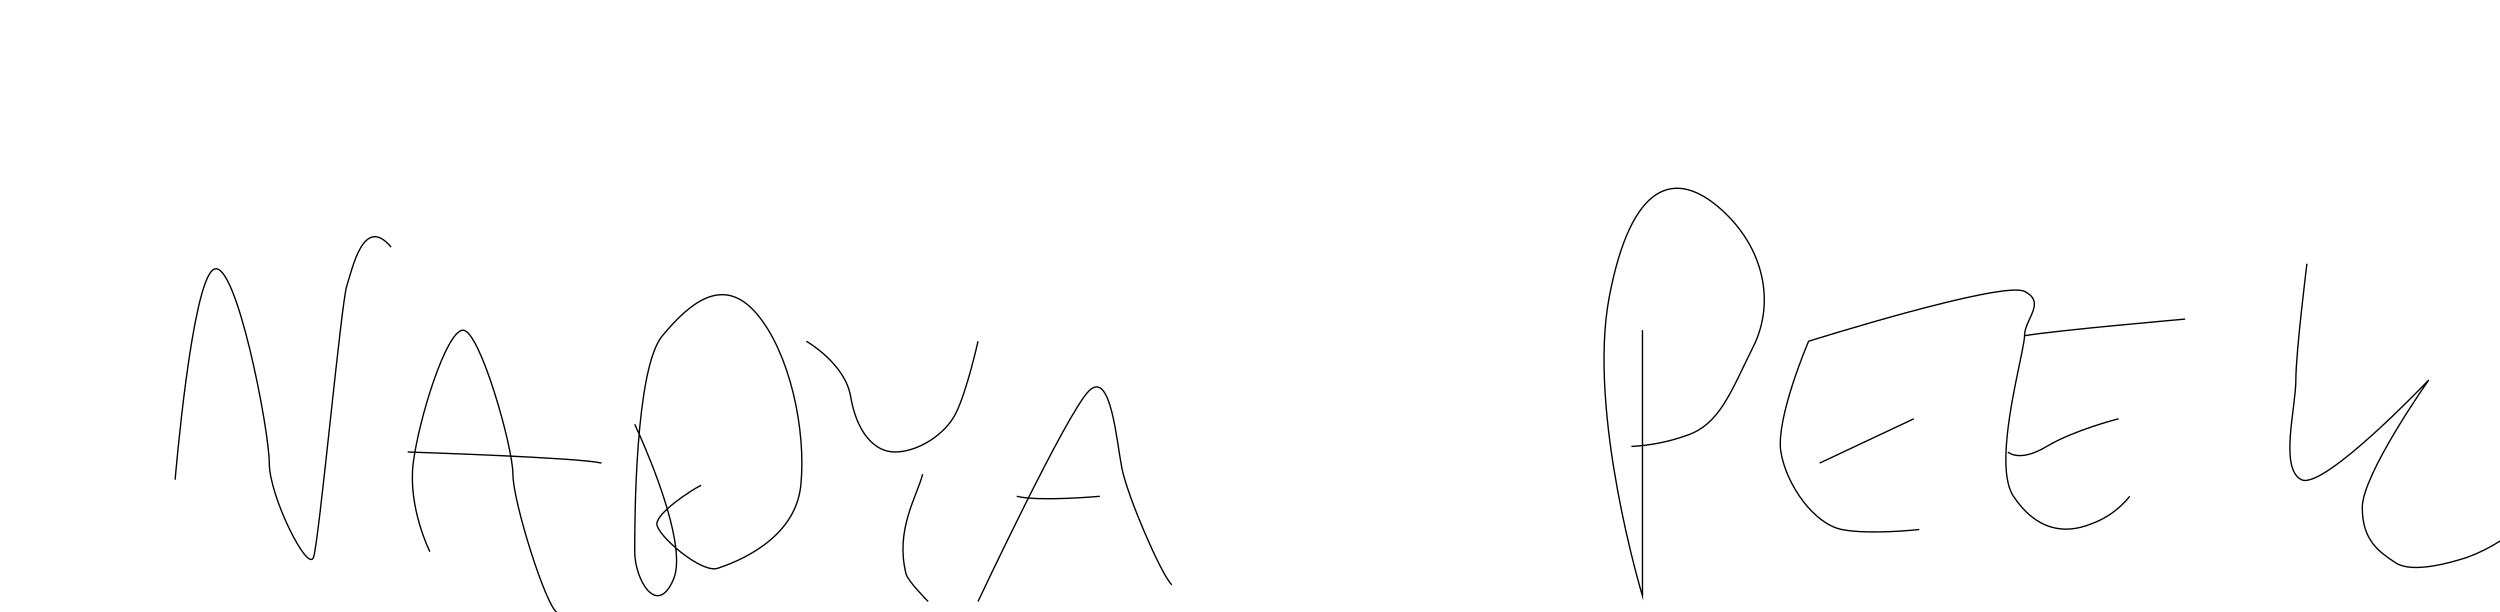
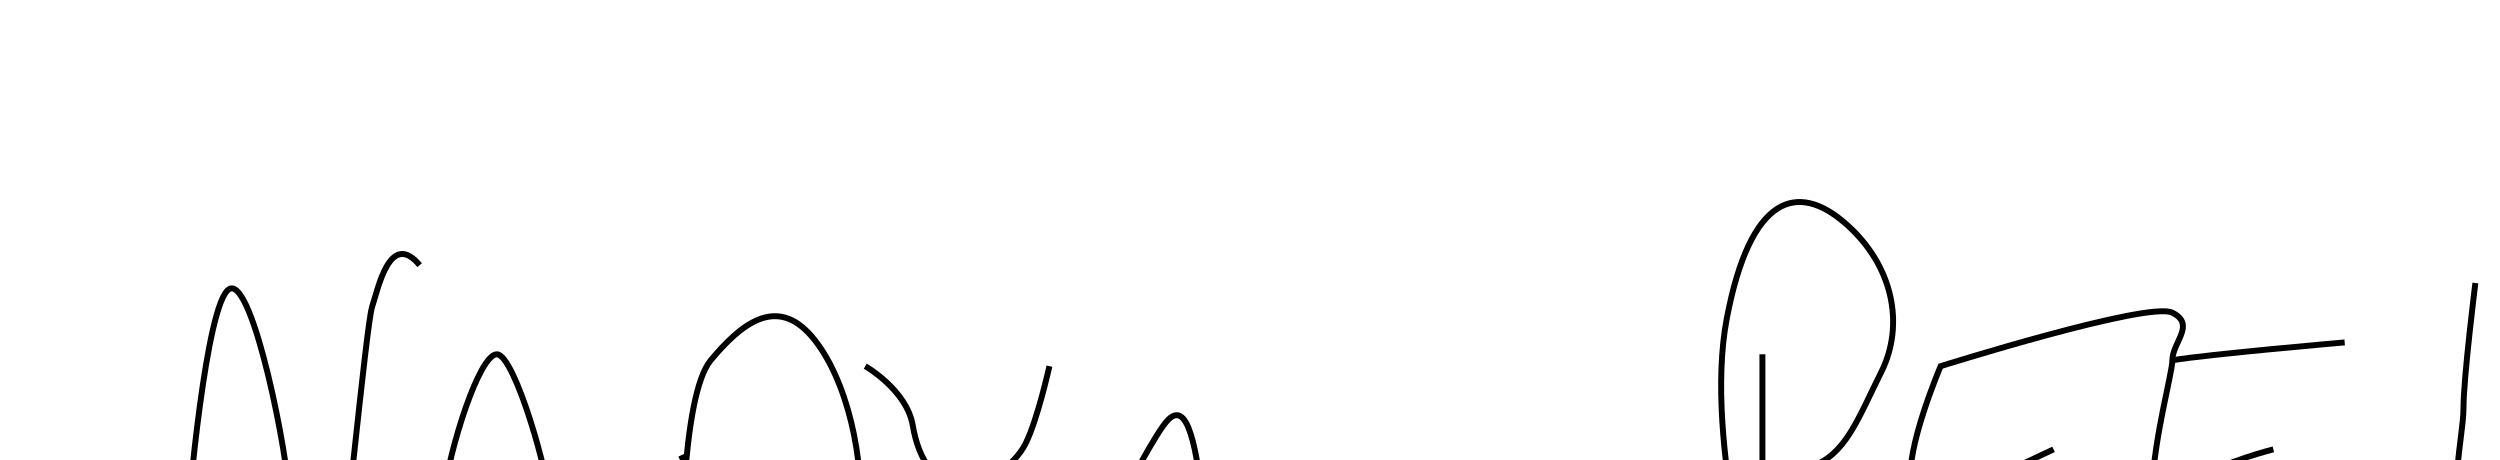
<svg xmlns="http://www.w3.org/2000/svg" id="Layer_2" data-name="Layer 2">
  <defs>
    <style>
      .cls-1 {
        fill: none;
        stroke: #000;
        stroke-miterlimit: 10;
-         stroke-width: 0.25px;
+         stroke-width: 1px;
      }
    </style>
  </defs>
  <path class="cls-1" d="M31.5,86.5s3-36,7-38,10,29,10,35,7,20,8,17,5-46,6-49,3-13,8-7" transform="translate(0.13 0.13)" />
  <path class="cls-1" d="M77.5,99.5s-4-8-3-16,6-24,9-24,9,21,9,26,6,24,8,25" transform="translate(0.13 0.13)" />
  <path class="cls-1" d="M73.5,81.5s31,1,35,2" transform="translate(0.13 0.13)" />
  <path class="cls-1" d="M114.5,76.5s5.62,11.81,7.17,20.67c.52,3,.58,5.58-.17,7.33-3,7-7,0-7-5s0-33,5-39,11-11,17-4,9,21,8,31-12,14-15,15-11-6-11-8,6-6,8-7" transform="translate(0.13 0.13)" />
  <path class="cls-1" d="M145.5,61.5s7,4,8,10,4,10,8,10,9-3,11-7,4-13,4-13" transform="translate(0.13 0.13)" />
  <path class="cls-1" d="M166.5,85.5c-1,4-5,10-3,18,.34,1.37,4,5,4,5" transform="translate(0.13 0.13)" />
  <path class="cls-1" d="M176.5,108.5s16-34,20-38,5,9,6,14,7,19,9,21" transform="translate(0.13 0.13)" />
  <path class="cls-1" d="M183.5,89.5c4,1,15,0,15,0" transform="translate(0.13 0.13)" />
  <path class="cls-1" d="M296.5,59.5v48s-10-33-6-54,12-23,20-16,10,17,6,25-6,14-12,16a35,35,0,0,1-10,2" transform="translate(0.13 0.13)" />
  <path class="cls-1" d="M346.5,95.5s-9,1-14,0-10-8-11-14,5-20,5-20,35-11,39-9,0,5,0,8c0,2.16-3.12,13.18-3.36,21.4-.09,3.17.25,5.93,1.36,7.6,4,6,9,7,14,5a15.64,15.64,0,0,0,7-5" transform="translate(0.13 0.13)" />
  <line class="cls-1" x1="345.63" y1="75.63" x2="328.63" y2="83.63" />
  <path class="cls-1" d="M382.5,75.5s-8,2-13,5-7,1-7,1" transform="translate(0.13 0.13)" />
  <path class="cls-1" d="M394.5,57.5s-23,2-29,3" transform="translate(0.13 0.13)" />
  <path class="cls-1" d="M416.5,47.5s-2,16-2,21-3,16,1,18,23-18,23-18-12,17-12,23,3,8,6,10,10,0,13-1a29.54,29.54,0,0,0,6-3" transform="translate(0.13 0.13)" />
</svg>
